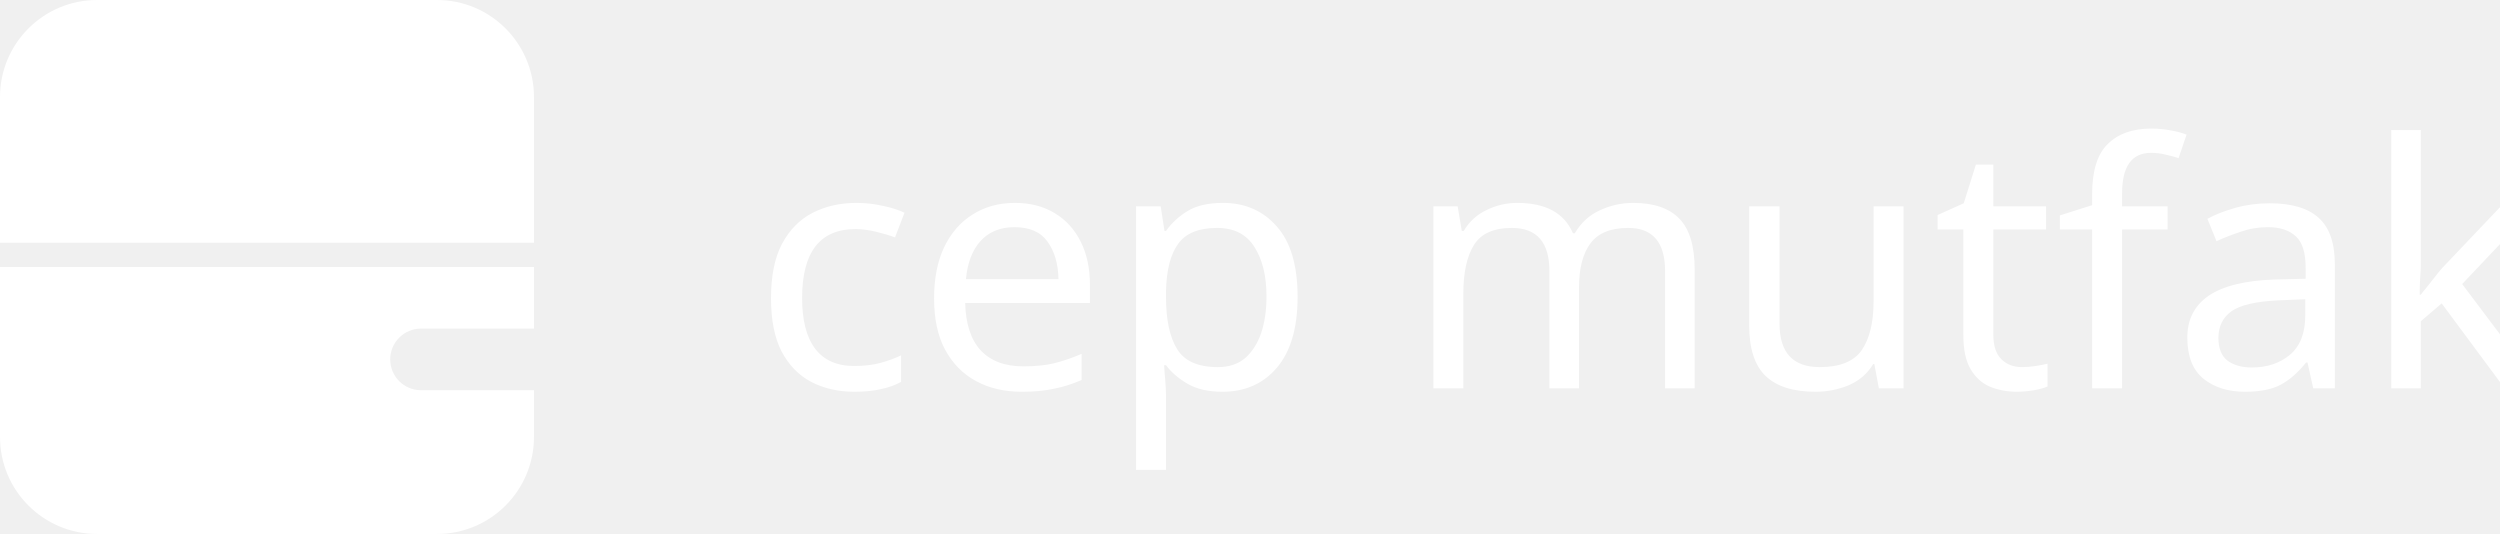
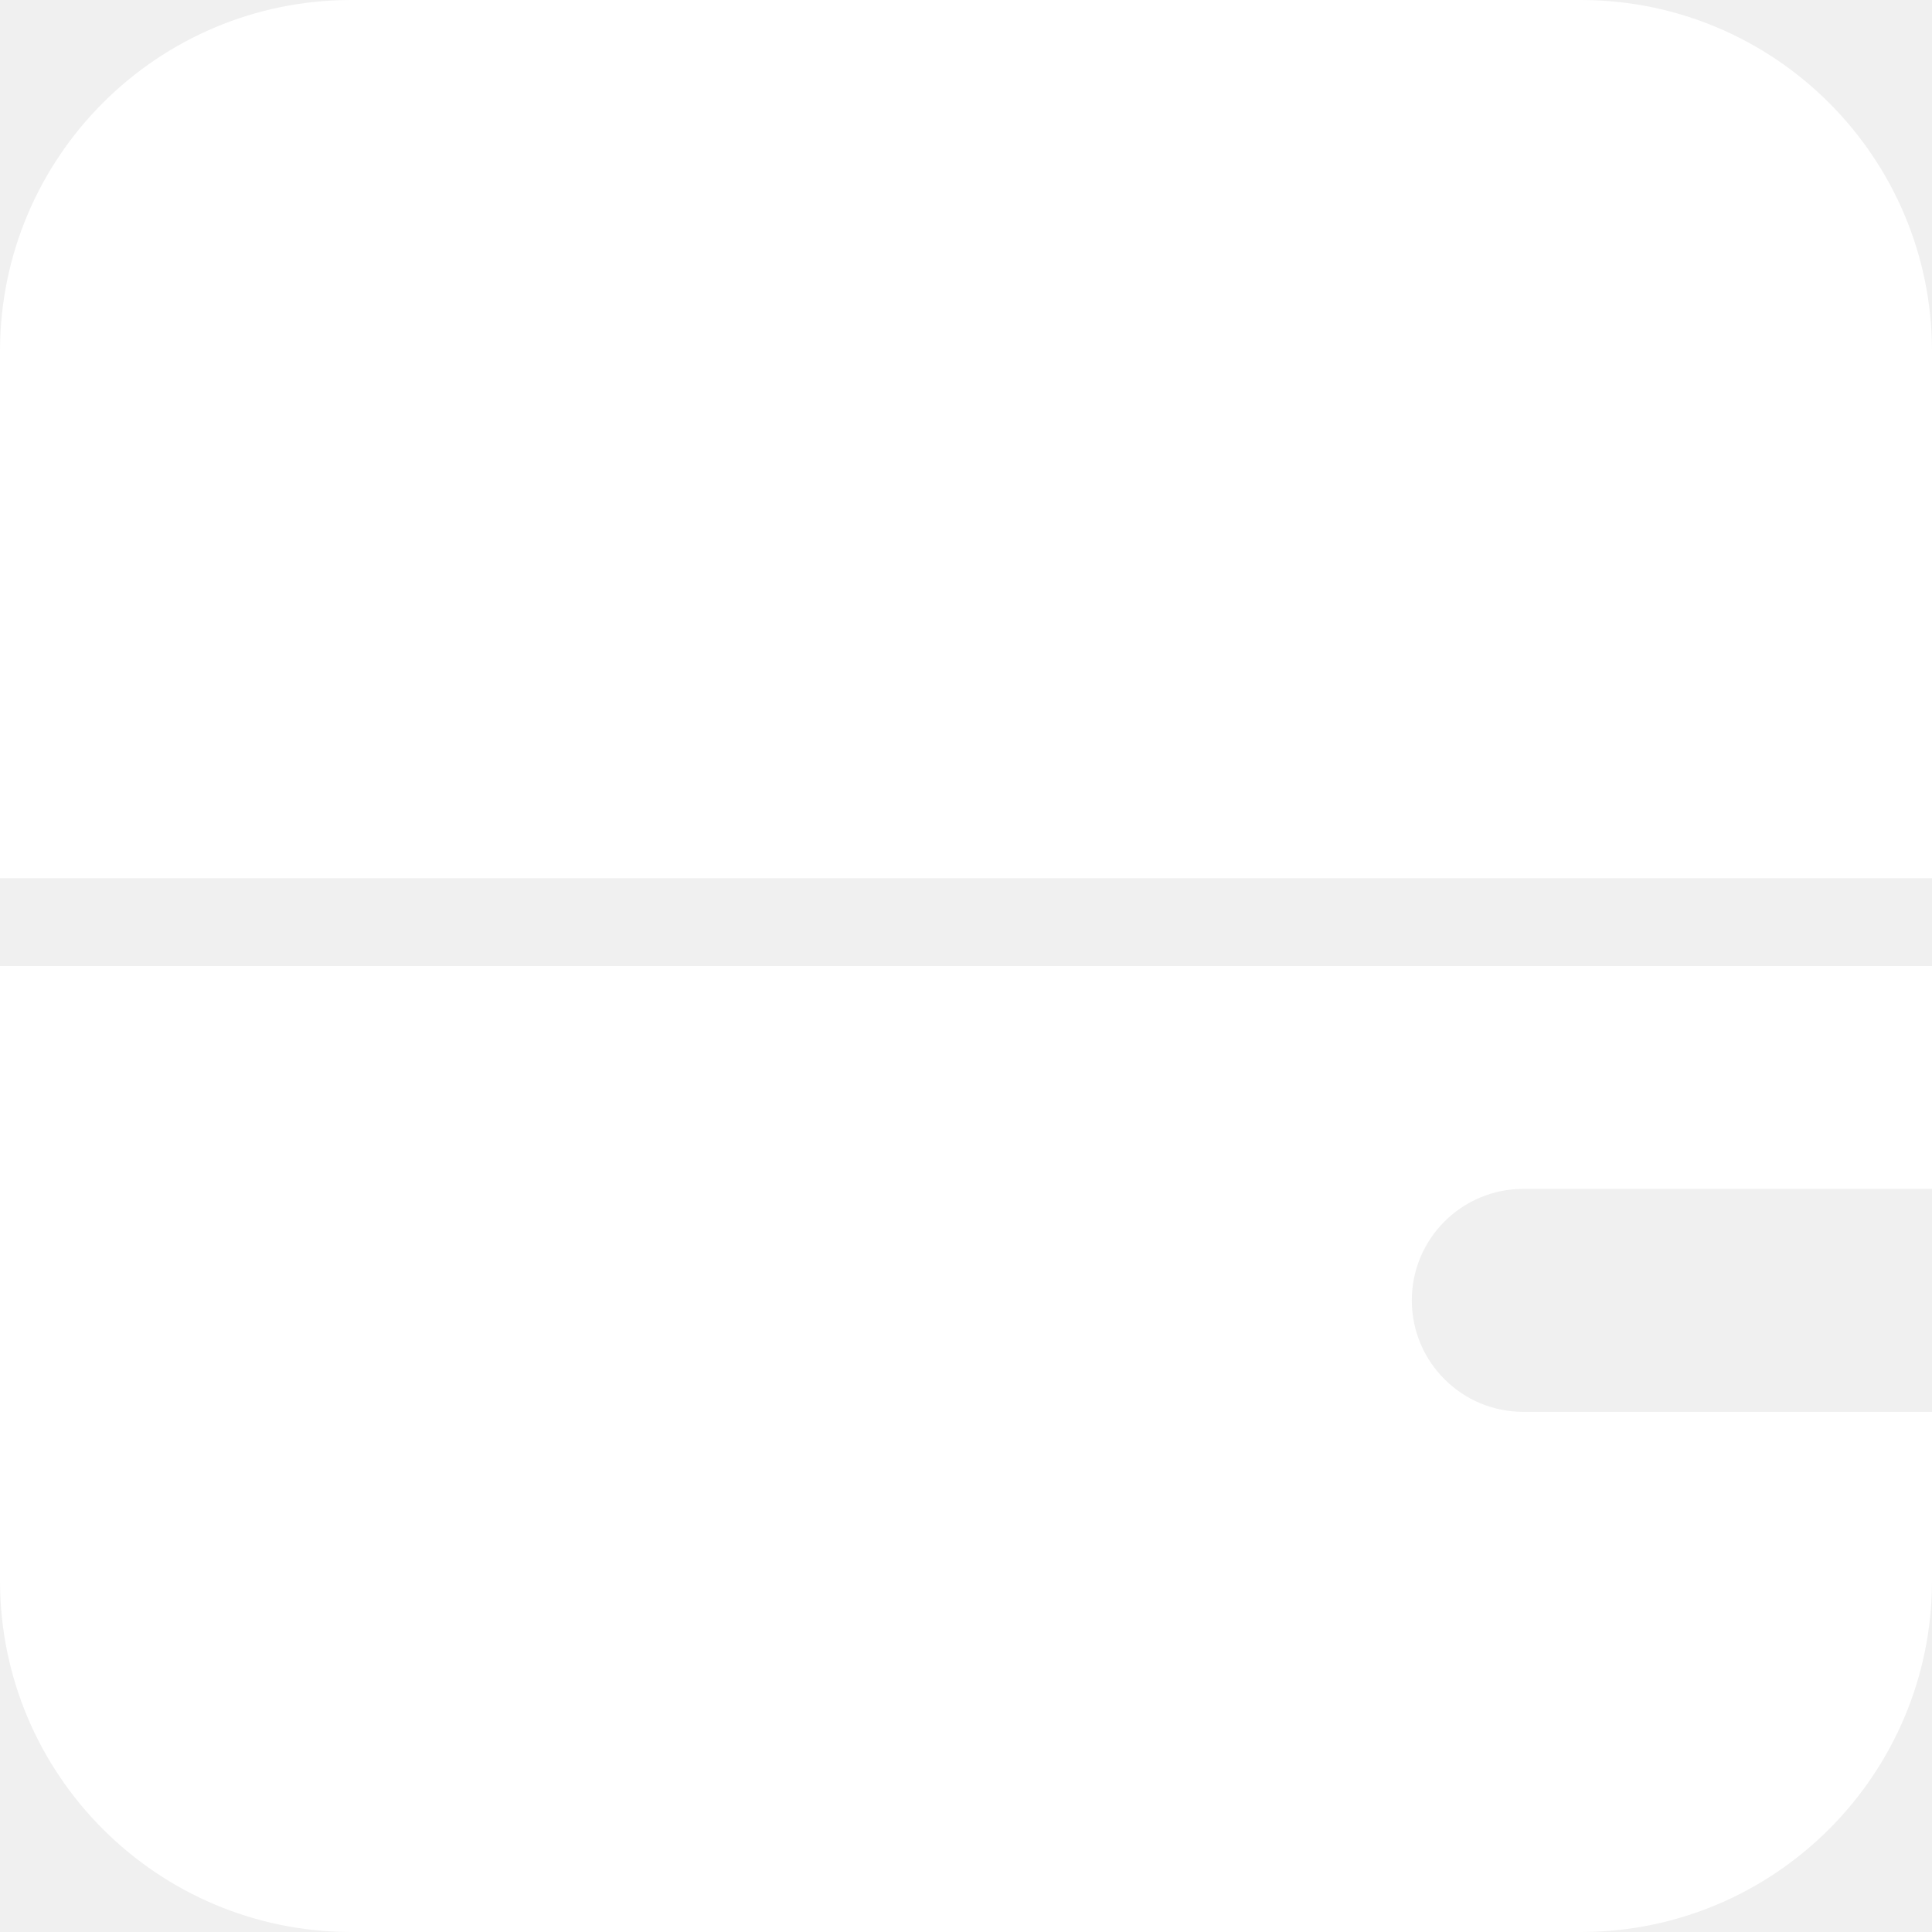
- <svg xmlns="http://www.w3.org/2000/svg" width="103" height="22" viewBox="0 0 103 22">
-   <g id="appbar_logo" transform="translate(-114 -9)">
-     <text id="cep_mutfak" transform="translate(145 25)" fill="#fff" font-size="14" font-family="Rockwell">
-       <tspan x="0" y="0">cep mutfak</tspan>
-     </text>
-     <g id="Group_85" transform="translate(94)">
-       <path id="Subtraction_2" d="M18,11H4A4,4,0,0,1,0,7V0H22V2.538H17.346a1.269,1.269,0,0,0,0,2.539H22V7A4,4,0,0,1,18,11Z" transform="translate(20 20)" fill="#fff" />
-       <path id="Rectangle_5" d="M4,0H18a4,4,0,0,1,4,4v6a0,0,0,0,1,0,0H0a0,0,0,0,1,0,0V4A4,4,0,0,1,4,0Z" transform="translate(20 9)" fill="#fff" />
-     </g>
+ <svg xmlns="http://www.w3.org/2000/svg" width="22" height="22" viewBox="0 0 22 22">
+   <g id="Group_85" data-name="Group 85" transform="translate(-20 -9)">
+     <path id="Subtraction_2" data-name="Subtraction 2" d="M18,11H4A4,4,0,0,1,0,7V0H22V2.538H17.346a1.269,1.269,0,0,0,0,2.539H22V7A4,4,0,0,1,18,11Z" transform="translate(20 20)" fill="#fff" />
+     <path id="Rectangle_5" data-name="Rectangle 5" d="M4,0H18a4,4,0,0,1,4,4v6a0,0,0,0,1,0,0H0a0,0,0,0,1,0,0V4A4,4,0,0,1,4,0Z" transform="translate(20 9)" fill="#fff" />
  </g>
</svg>
